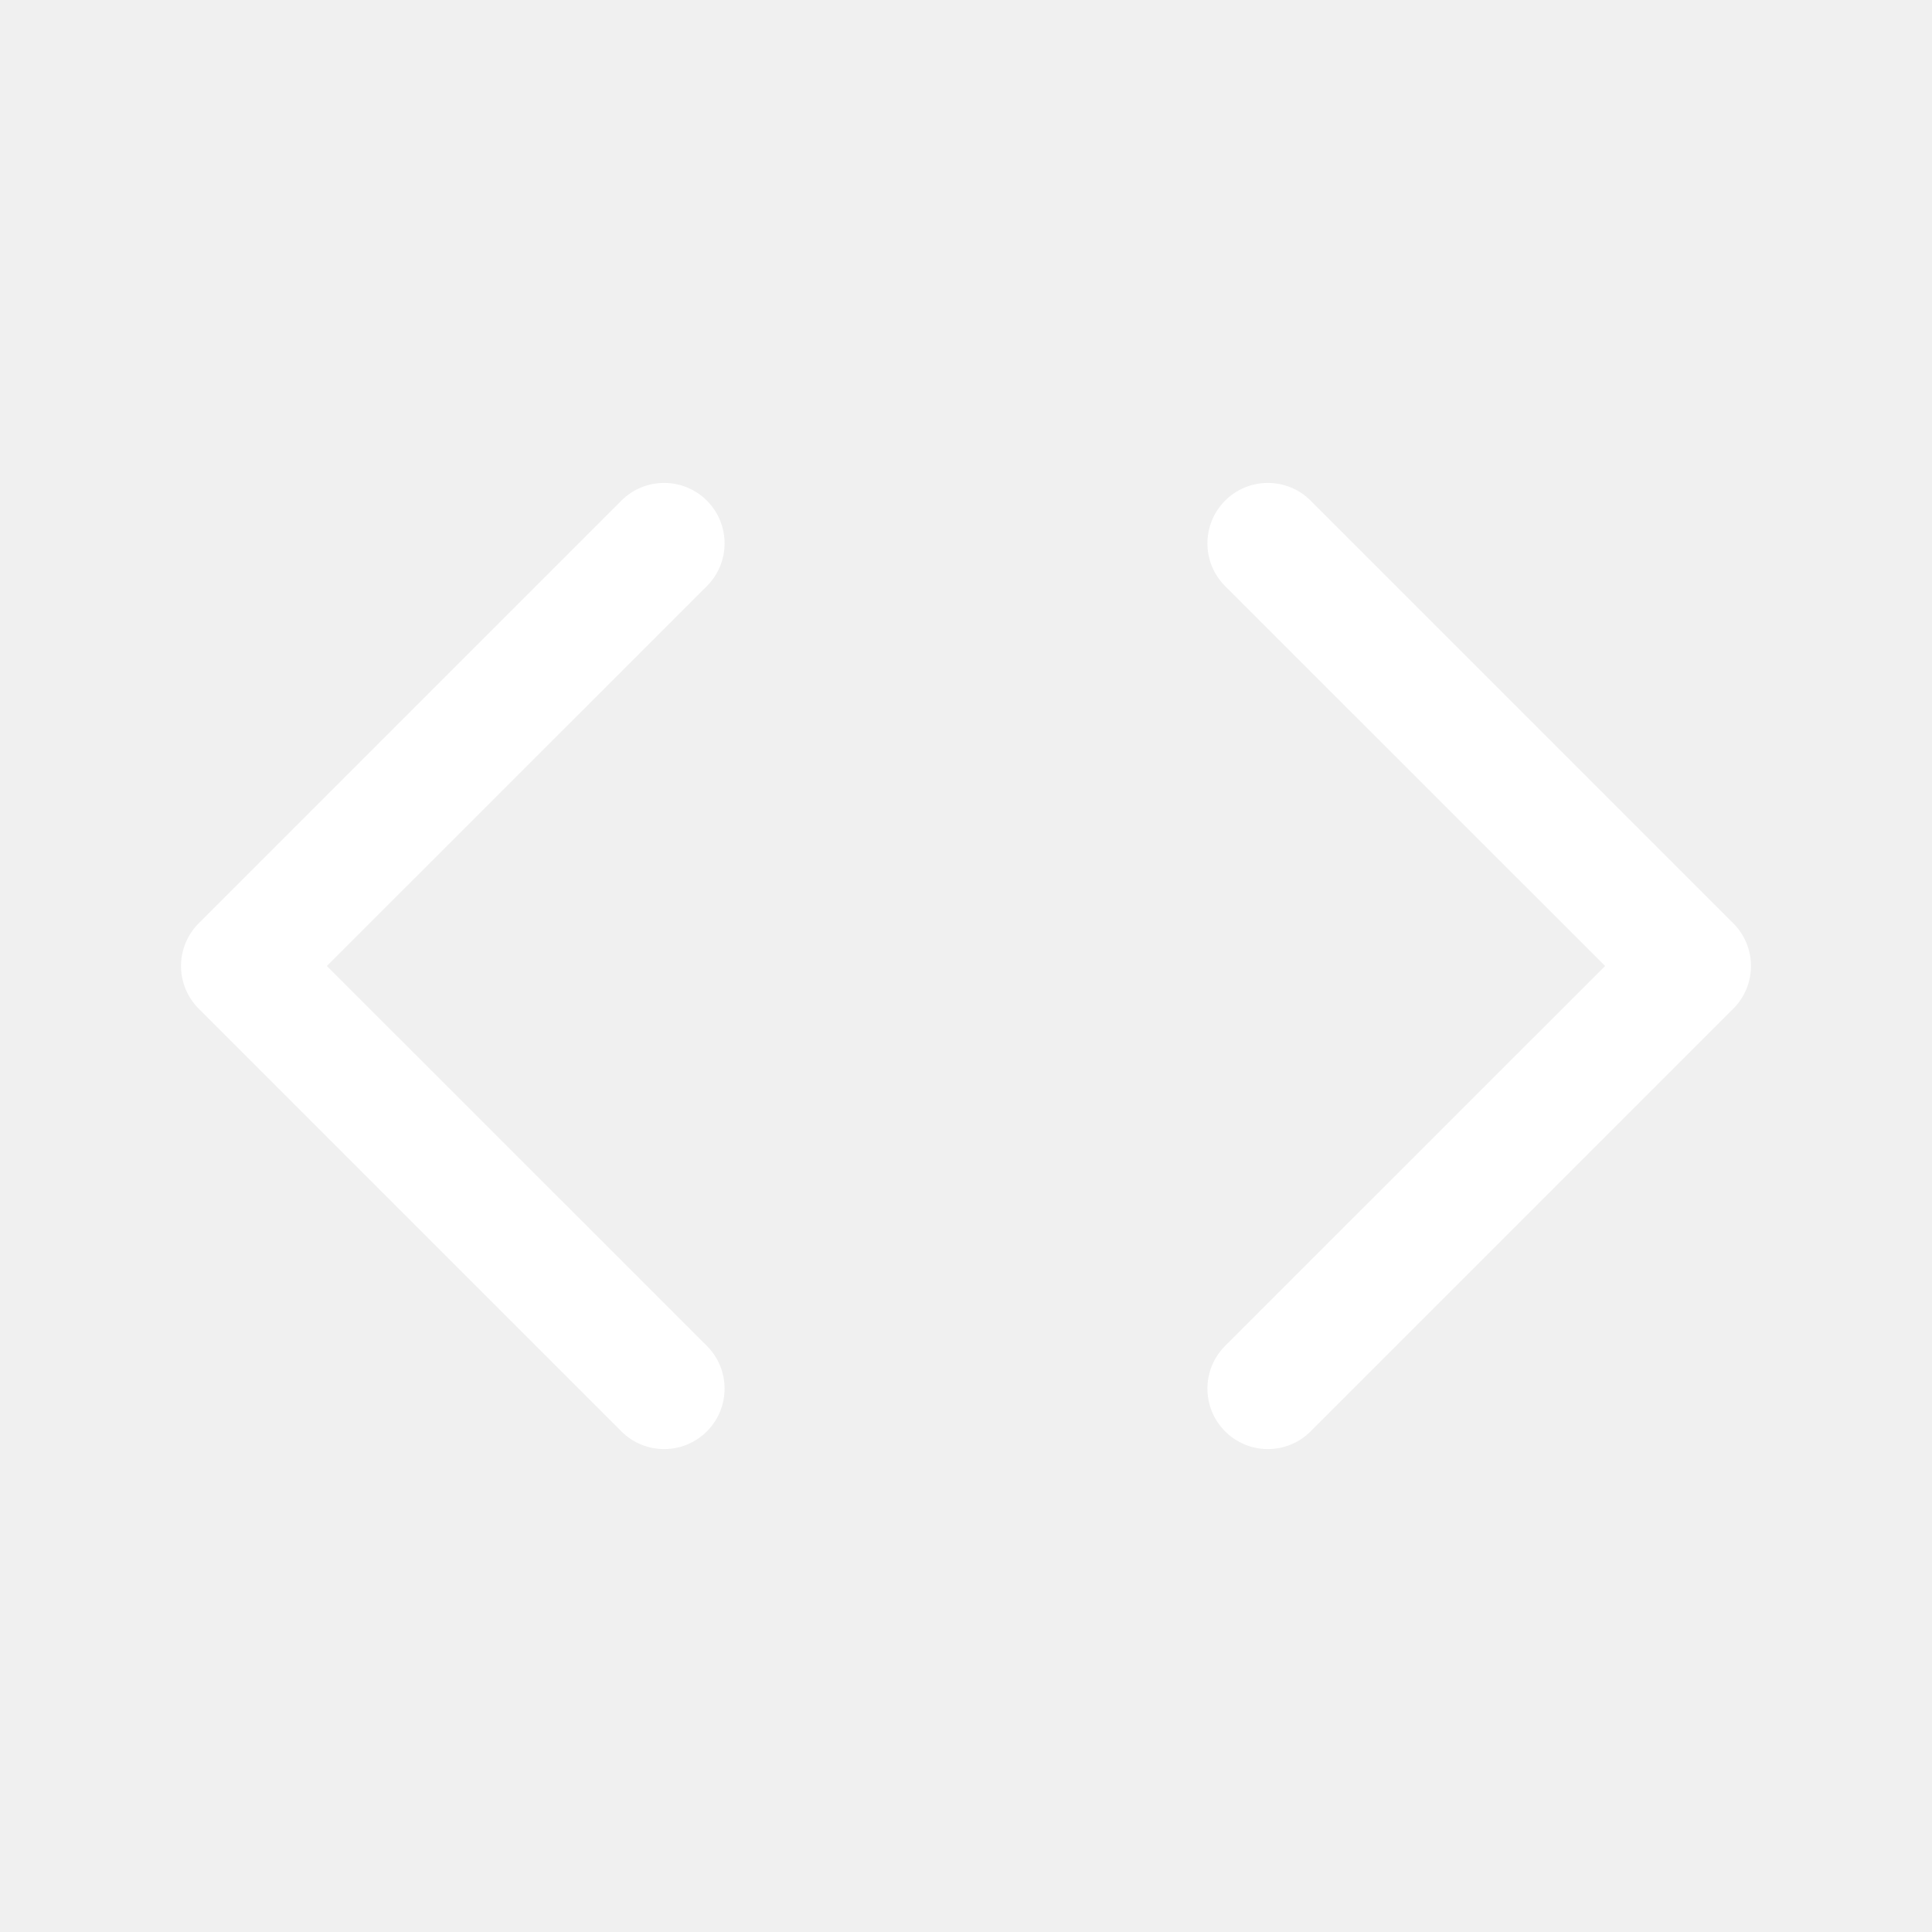
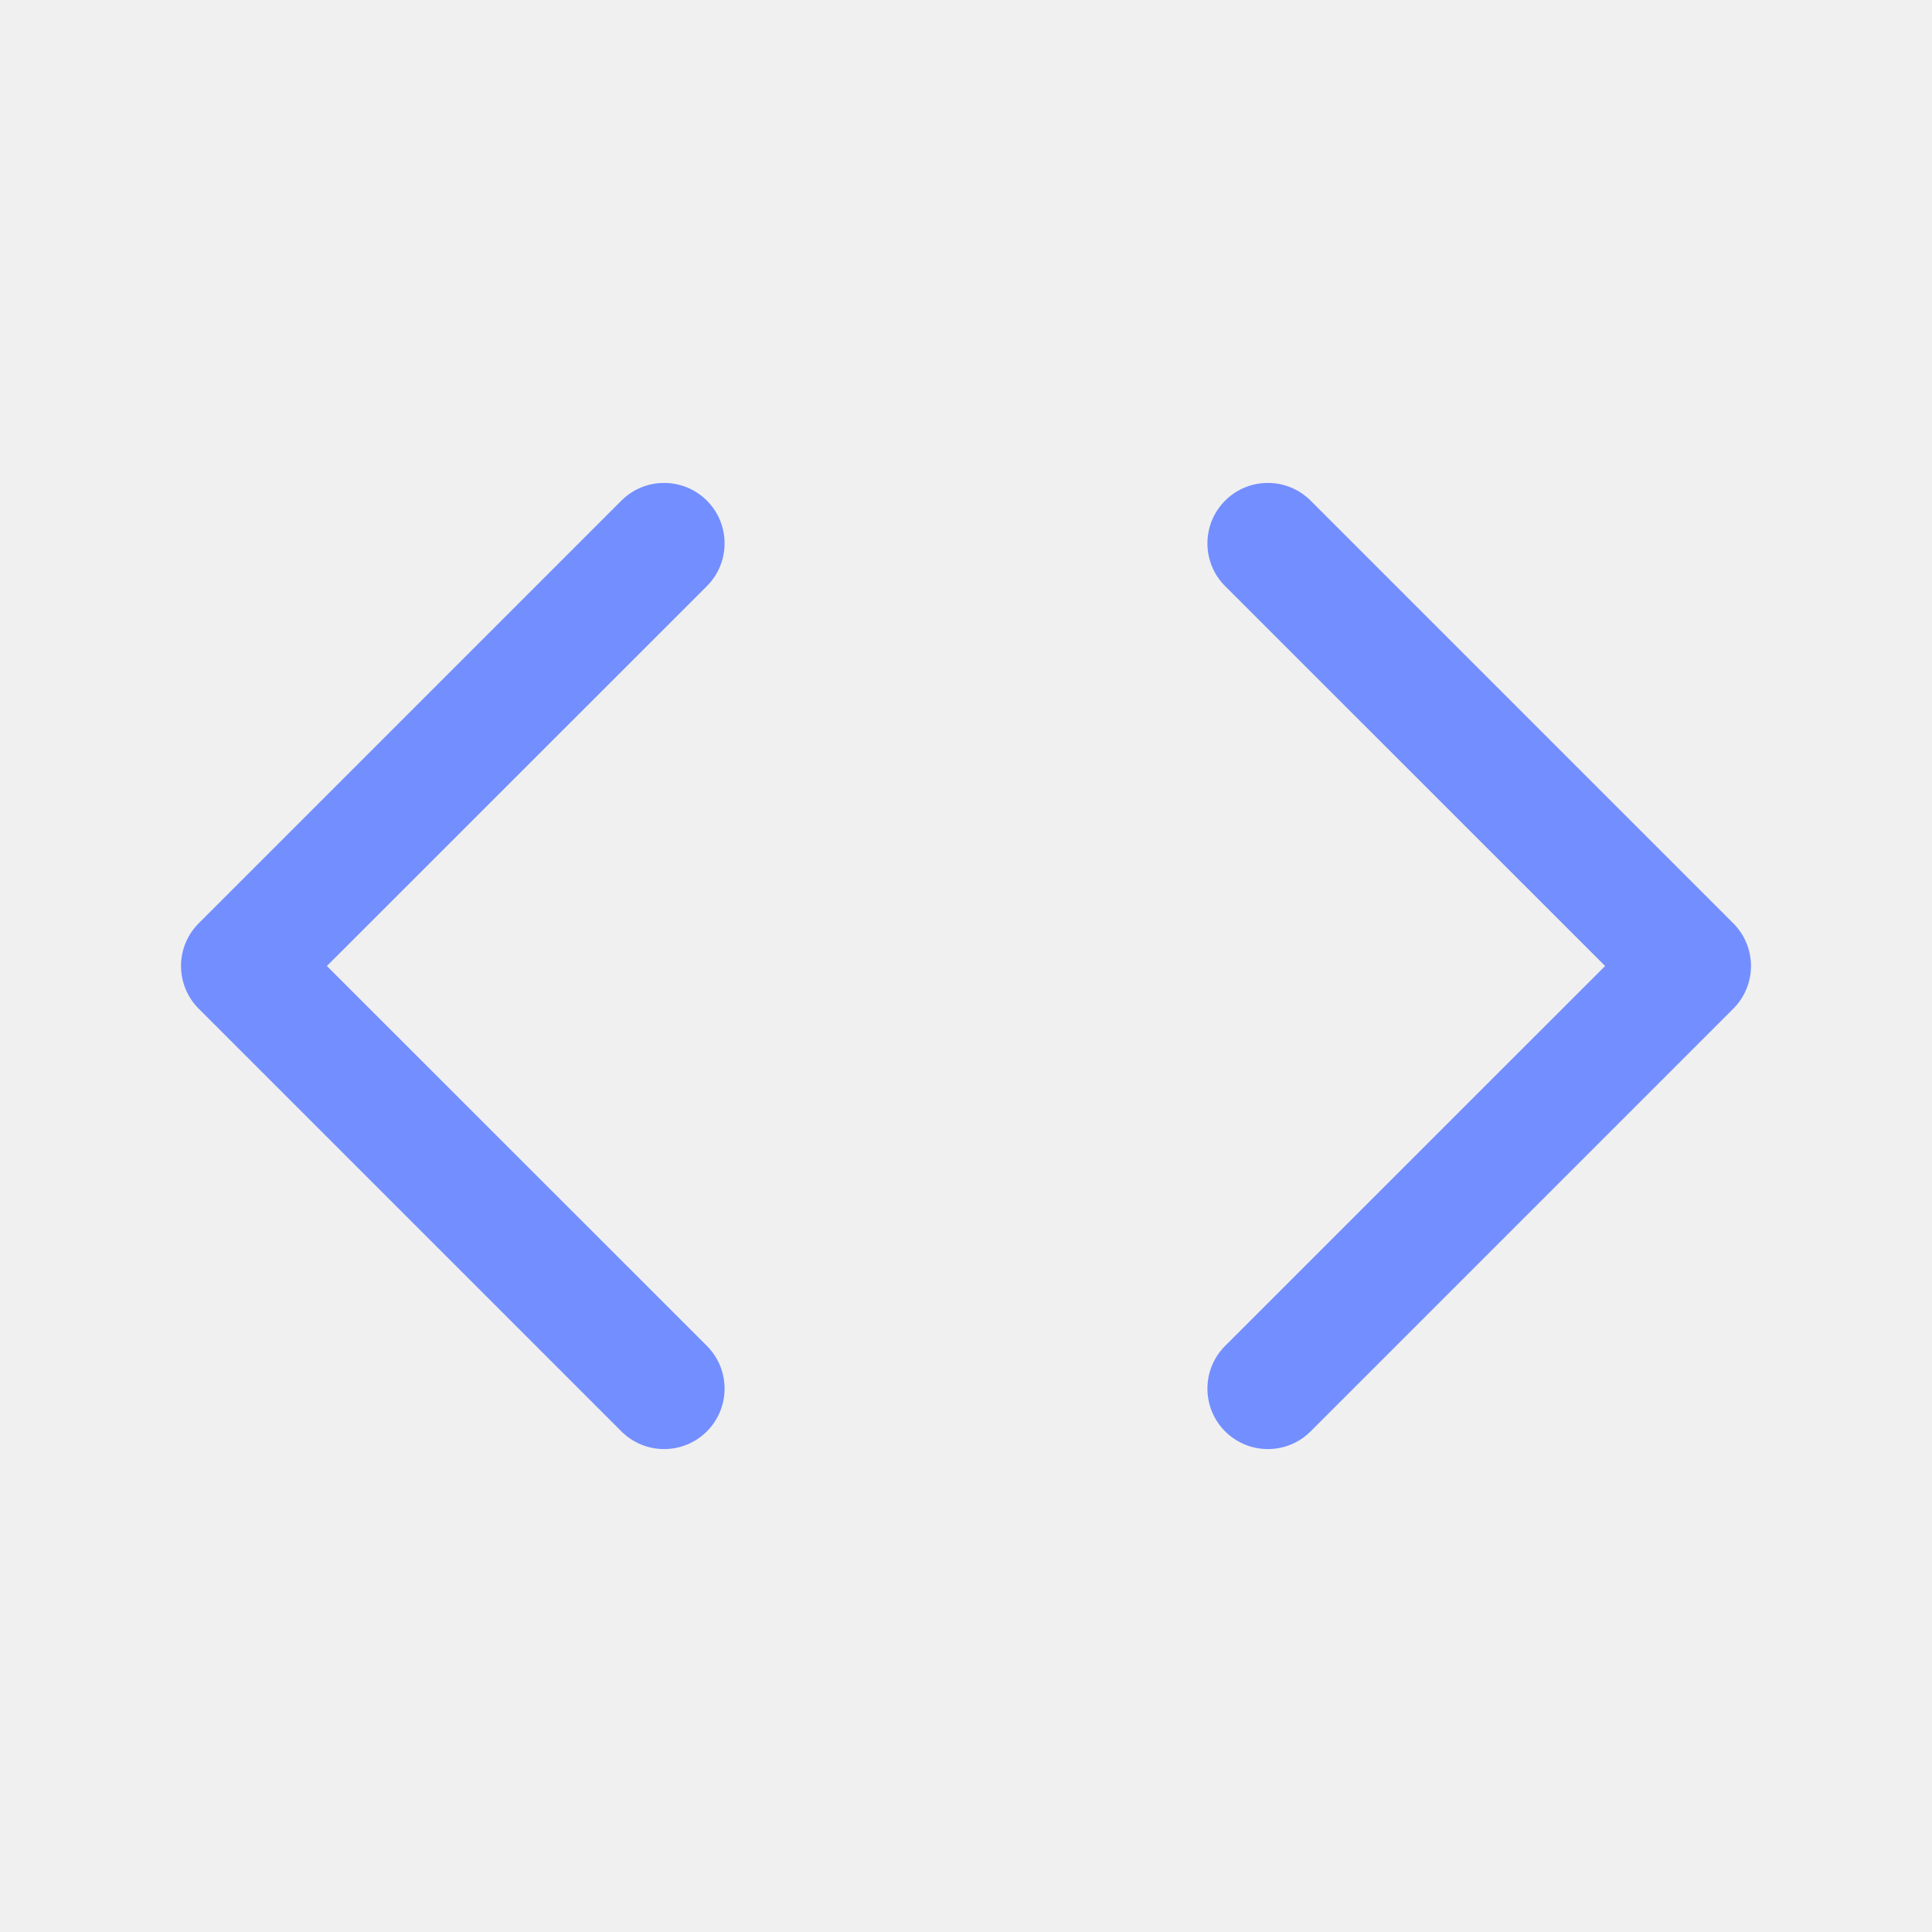
<svg xmlns="http://www.w3.org/2000/svg" style="fill:#ffffff" width="16" height="16" fill="currentColor" class="bi bi-code">
-   <path d="M5.854 4.854a.5.5 0 1 0-.708-.708l-3.5 3.5a.5.5 0 0 0 0 .708l3.5 3.5a.5.5 0 0 0 .708-.708L2.707 8l3.147-3.146zm4.292 0a.5.5 0 0 1 .708-.708l3.5 3.5a.5.5 0 0 1 0 .708l-3.5 3.5a.5.5 0 0 1-.708-.708L13.293 8l-3.147-3.146z" />
+   <path style="fill:#738eff" d="M5.854 4.854a.5.5 0 1 0-.708-.708l-3.5 3.5a.5.5 0 0 0 0 .708l3.5 3.5a.5.5 0 0 0 .708-.708L2.707 8l3.147-3.146zm4.292 0a.5.5 0 0 1 .708-.708l3.5 3.5a.5.5 0 0 1 0 .708l-3.5 3.5a.5.5 0 0 1-.708-.708L13.293 8l-3.147-3.146z" />
</svg>
